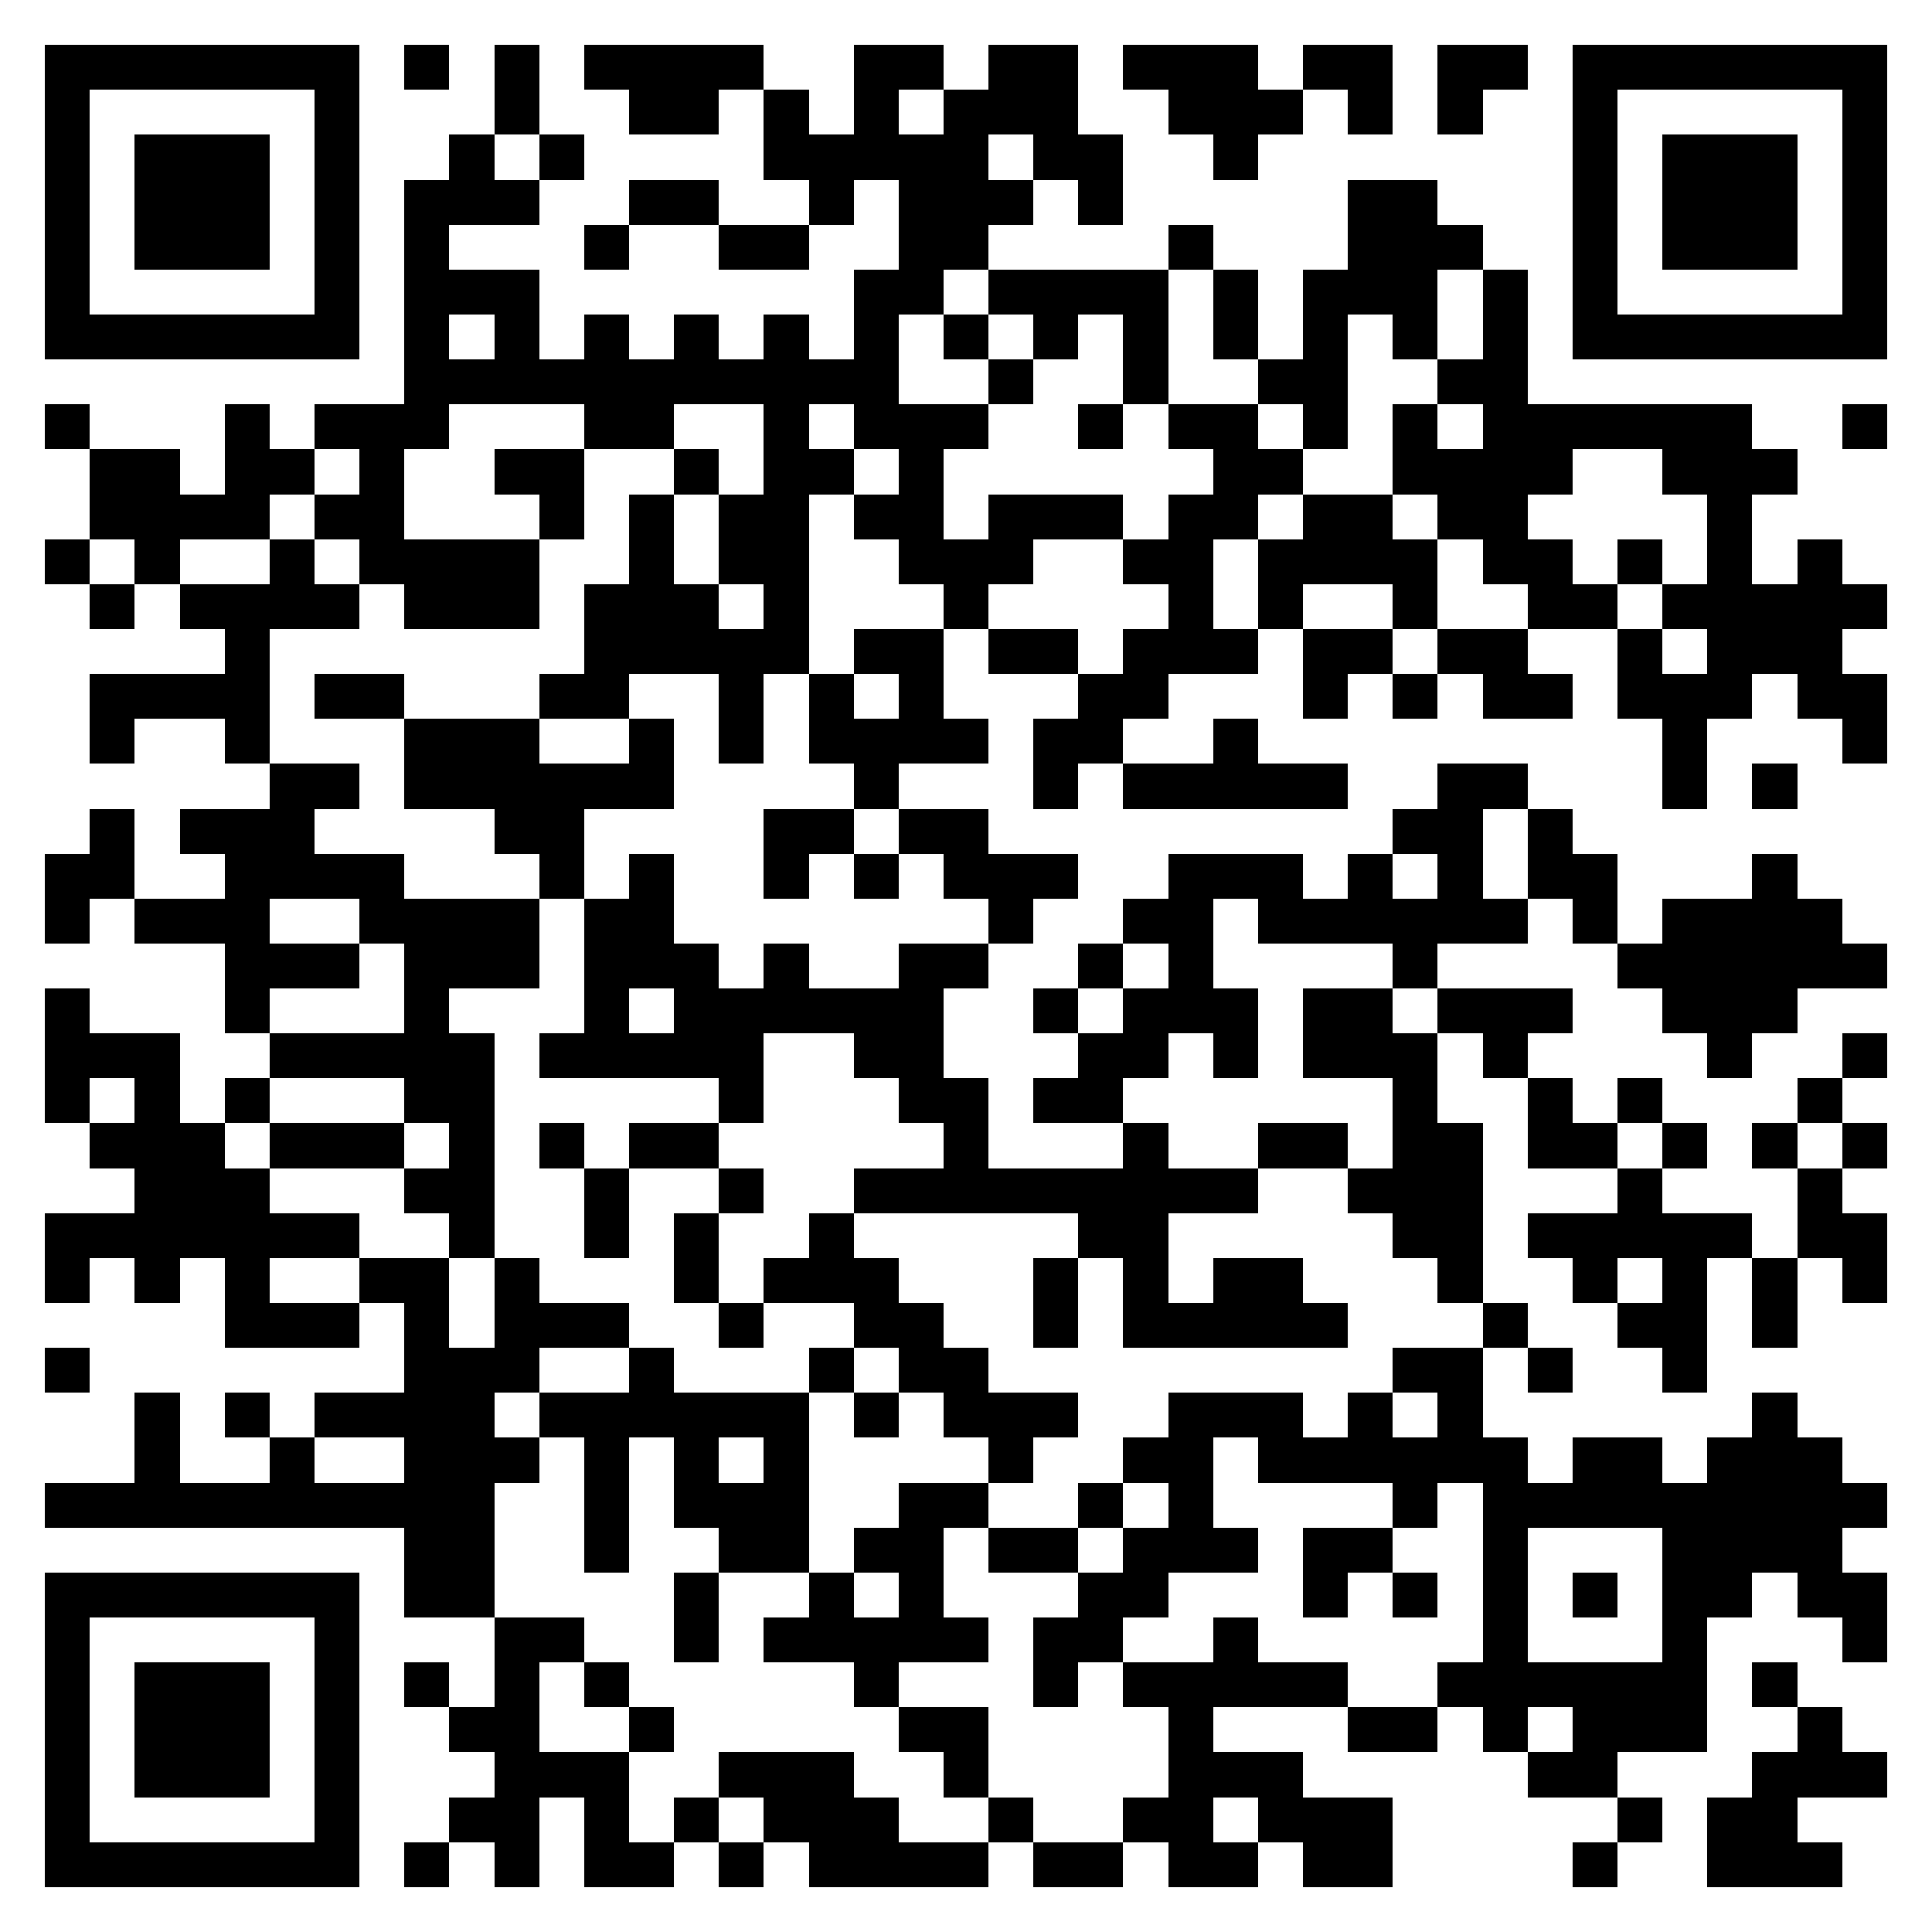
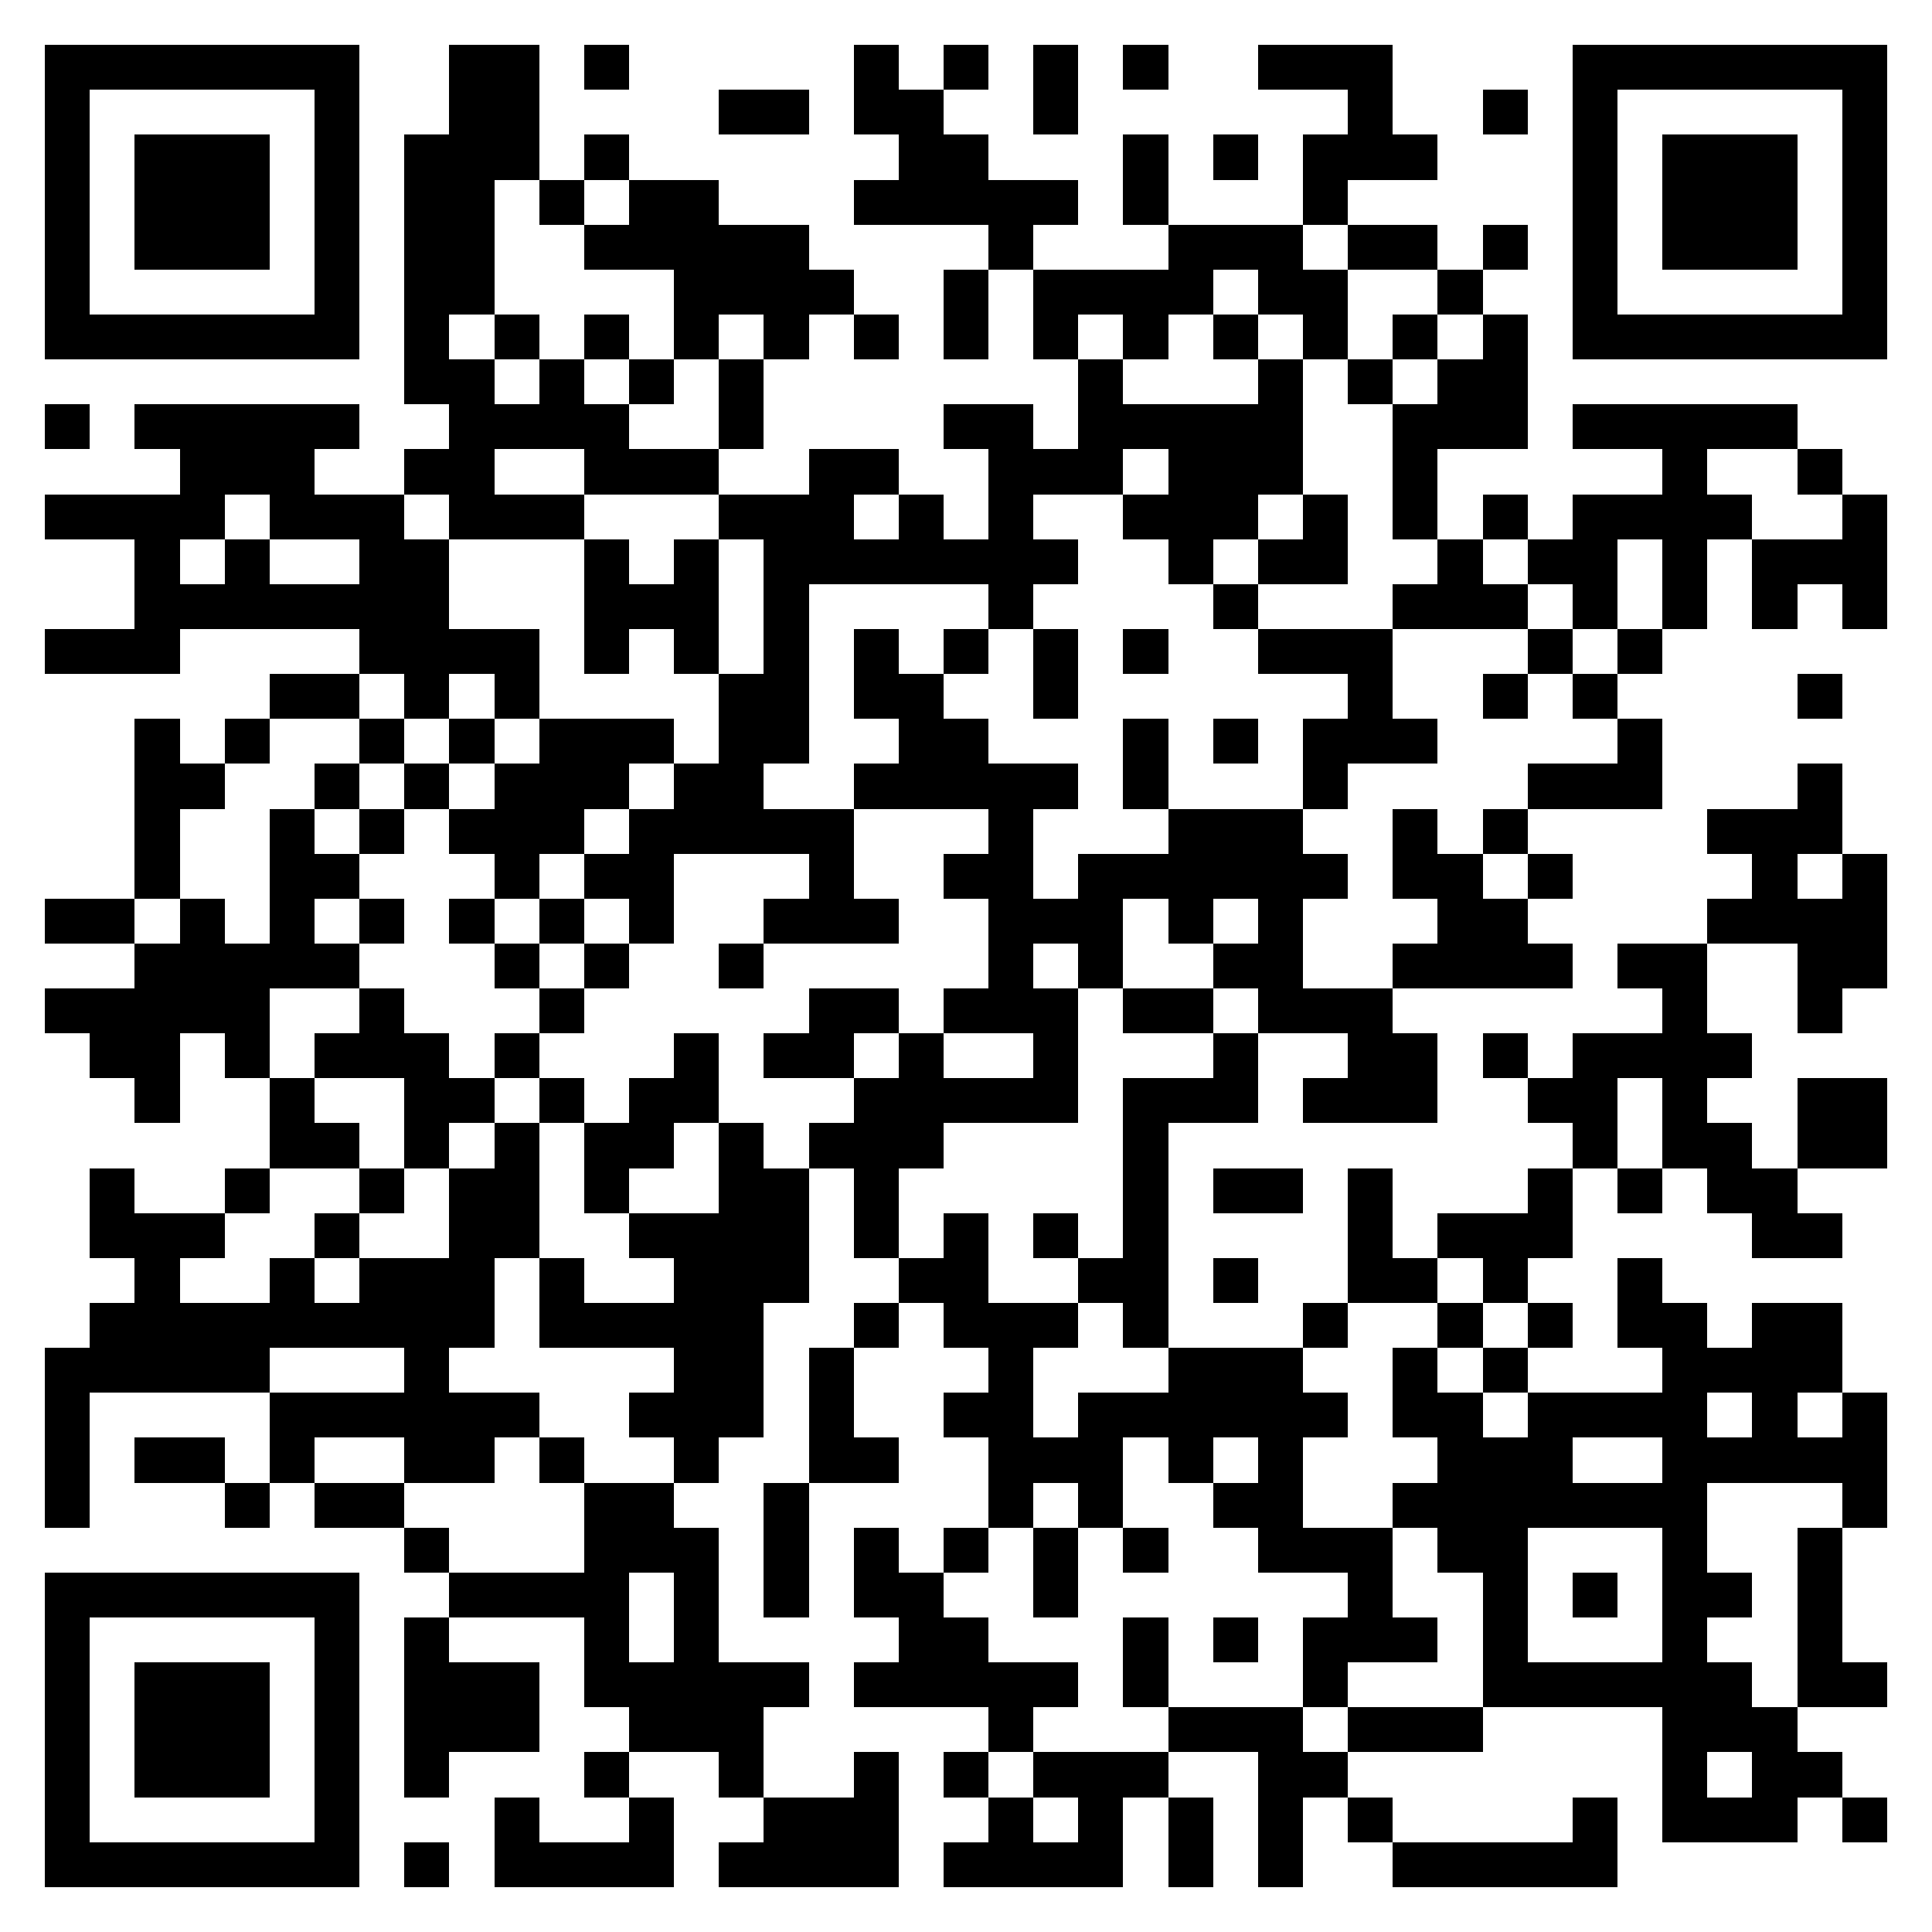
<svg xmlns="http://www.w3.org/2000/svg" viewBox="0 0 43 43" shape-rendering="crispEdges">
-   <path fill="#000" d="M1 1h7v1h-7zM9 1h1v1h-1zM11 1h1v1h-1zM13 1h4v1h-4zM19 1h2v1h-2zM22 1h2v1h-2zM25 1h3v1h-3zM29 1h2v1h-2zM32 1h2v1h-2zM35 1h7v1h-7zM1 2h1v1h-1zM7 2h1v1h-1zM11 2h1v1h-1zM14 2h2v1h-2zM17 2h1v1h-1zM19 2h1v1h-1zM21 2h3v1h-3zM26 2h3v1h-3zM30 2h1v1h-1zM32 2h1v1h-1zM35 2h1v1h-1zM41 2h1v1h-1zM1 3h1v1h-1zM3 3h3v1h-3zM7 3h1v1h-1zM10 3h1v1h-1zM12 3h1v1h-1zM17 3h5v1h-5zM23 3h2v1h-2zM27 3h1v1h-1zM35 3h1v1h-1zM37 3h3v1h-3zM41 3h1v1h-1zM1 4h1v1h-1zM3 4h3v1h-3zM7 4h1v1h-1zM9 4h3v1h-3zM14 4h2v1h-2zM18 4h1v1h-1zM20 4h3v1h-3zM24 4h1v1h-1zM30 4h2v1h-2zM35 4h1v1h-1zM37 4h3v1h-3zM41 4h1v1h-1zM1 5h1v1h-1zM3 5h3v1h-3zM7 5h1v1h-1zM9 5h1v1h-1zM13 5h1v1h-1zM16 5h2v1h-2zM20 5h2v1h-2zM26 5h1v1h-1zM30 5h3v1h-3zM35 5h1v1h-1zM37 5h3v1h-3zM41 5h1v1h-1zM1 6h1v1h-1zM7 6h1v1h-1zM9 6h3v1h-3zM19 6h2v1h-2zM22 6h4v1h-4zM27 6h1v1h-1zM29 6h3v1h-3zM33 6h1v1h-1zM35 6h1v1h-1zM41 6h1v1h-1zM1 7h7v1h-7zM9 7h1v1h-1zM11 7h1v1h-1zM13 7h1v1h-1zM15 7h1v1h-1zM17 7h1v1h-1zM19 7h1v1h-1zM21 7h1v1h-1zM23 7h1v1h-1zM25 7h1v1h-1zM27 7h1v1h-1zM29 7h1v1h-1zM31 7h1v1h-1zM33 7h1v1h-1zM35 7h7v1h-7zM9 8h11v1h-11zM22 8h1v1h-1zM25 8h1v1h-1zM28 8h2v1h-2zM32 8h2v1h-2zM1 9h1v1h-1zM5 9h1v1h-1zM7 9h3v1h-3zM13 9h2v1h-2zM17 9h1v1h-1zM19 9h3v1h-3zM24 9h1v1h-1zM26 9h2v1h-2zM29 9h1v1h-1zM31 9h1v1h-1zM33 9h6v1h-6zM41 9h1v1h-1zM2 10h2v1h-2zM5 10h2v1h-2zM8 10h1v1h-1zM11 10h2v1h-2zM15 10h1v1h-1zM17 10h2v1h-2zM20 10h1v1h-1zM27 10h2v1h-2zM31 10h4v1h-4zM37 10h3v1h-3zM2 11h4v1h-4zM7 11h2v1h-2zM12 11h1v1h-1zM14 11h1v1h-1zM16 11h2v1h-2zM19 11h2v1h-2zM22 11h3v1h-3zM26 11h2v1h-2zM29 11h2v1h-2zM32 11h2v1h-2zM38 11h1v1h-1zM1 12h1v1h-1zM3 12h1v1h-1zM6 12h1v1h-1zM8 12h4v1h-4zM14 12h1v1h-1zM16 12h2v1h-2zM20 12h3v1h-3zM25 12h2v1h-2zM28 12h4v1h-4zM33 12h2v1h-2zM36 12h1v1h-1zM38 12h1v1h-1zM40 12h1v1h-1zM2 13h1v1h-1zM4 13h4v1h-4zM9 13h3v1h-3zM13 13h3v1h-3zM17 13h1v1h-1zM21 13h1v1h-1zM26 13h1v1h-1zM28 13h1v1h-1zM31 13h1v1h-1zM34 13h2v1h-2zM37 13h5v1h-5zM5 14h1v1h-1zM13 14h5v1h-5zM19 14h2v1h-2zM22 14h2v1h-2zM25 14h3v1h-3zM29 14h2v1h-2zM32 14h2v1h-2zM36 14h1v1h-1zM38 14h3v1h-3zM2 15h4v1h-4zM7 15h2v1h-2zM12 15h2v1h-2zM16 15h1v1h-1zM18 15h1v1h-1zM20 15h1v1h-1zM24 15h2v1h-2zM29 15h1v1h-1zM31 15h1v1h-1zM33 15h2v1h-2zM36 15h3v1h-3zM40 15h2v1h-2zM2 16h1v1h-1zM5 16h1v1h-1zM9 16h3v1h-3zM14 16h1v1h-1zM16 16h1v1h-1zM18 16h4v1h-4zM23 16h2v1h-2zM27 16h1v1h-1zM37 16h1v1h-1zM41 16h1v1h-1zM6 17h2v1h-2zM9 17h6v1h-6zM19 17h1v1h-1zM23 17h1v1h-1zM25 17h5v1h-5zM32 17h2v1h-2zM37 17h1v1h-1zM39 17h1v1h-1zM2 18h1v1h-1zM4 18h3v1h-3zM11 18h2v1h-2zM17 18h2v1h-2zM20 18h2v1h-2zM31 18h2v1h-2zM34 18h1v1h-1zM1 19h2v1h-2zM5 19h4v1h-4zM12 19h1v1h-1zM14 19h1v1h-1zM17 19h1v1h-1zM19 19h1v1h-1zM21 19h3v1h-3zM26 19h3v1h-3zM30 19h1v1h-1zM32 19h1v1h-1zM34 19h2v1h-2zM39 19h1v1h-1zM1 20h1v1h-1zM3 20h3v1h-3zM8 20h4v1h-4zM13 20h2v1h-2zM22 20h1v1h-1zM25 20h2v1h-2zM28 20h6v1h-6zM35 20h1v1h-1zM37 20h4v1h-4zM5 21h3v1h-3zM9 21h3v1h-3zM13 21h3v1h-3zM17 21h1v1h-1zM20 21h2v1h-2zM24 21h1v1h-1zM26 21h1v1h-1zM31 21h1v1h-1zM36 21h6v1h-6zM1 22h1v1h-1zM5 22h1v1h-1zM9 22h1v1h-1zM13 22h1v1h-1zM15 22h6v1h-6zM23 22h1v1h-1zM25 22h3v1h-3zM29 22h2v1h-2zM32 22h3v1h-3zM37 22h3v1h-3zM1 23h3v1h-3zM6 23h5v1h-5zM12 23h5v1h-5zM19 23h2v1h-2zM24 23h2v1h-2zM27 23h1v1h-1zM29 23h3v1h-3zM33 23h1v1h-1zM38 23h1v1h-1zM41 23h1v1h-1zM1 24h1v1h-1zM3 24h1v1h-1zM5 24h1v1h-1zM9 24h2v1h-2zM16 24h1v1h-1zM20 24h2v1h-2zM23 24h2v1h-2zM31 24h1v1h-1zM34 24h1v1h-1zM36 24h1v1h-1zM40 24h1v1h-1zM2 25h3v1h-3zM6 25h3v1h-3zM10 25h1v1h-1zM12 25h1v1h-1zM14 25h2v1h-2zM21 25h1v1h-1zM25 25h1v1h-1zM28 25h2v1h-2zM31 25h2v1h-2zM34 25h2v1h-2zM37 25h1v1h-1zM39 25h1v1h-1zM41 25h1v1h-1zM3 26h3v1h-3zM9 26h2v1h-2zM13 26h1v1h-1zM16 26h1v1h-1zM19 26h9v1h-9zM30 26h3v1h-3zM36 26h1v1h-1zM40 26h1v1h-1zM1 27h7v1h-7zM10 27h1v1h-1zM13 27h1v1h-1zM15 27h1v1h-1zM18 27h1v1h-1zM24 27h2v1h-2zM31 27h2v1h-2zM34 27h5v1h-5zM40 27h2v1h-2zM1 28h1v1h-1zM3 28h1v1h-1zM5 28h1v1h-1zM8 28h2v1h-2zM11 28h1v1h-1zM15 28h1v1h-1zM17 28h3v1h-3zM23 28h1v1h-1zM25 28h1v1h-1zM27 28h2v1h-2zM32 28h1v1h-1zM35 28h1v1h-1zM37 28h1v1h-1zM39 28h1v1h-1zM41 28h1v1h-1zM5 29h3v1h-3zM9 29h1v1h-1zM11 29h3v1h-3zM16 29h1v1h-1zM19 29h2v1h-2zM23 29h1v1h-1zM25 29h5v1h-5zM33 29h1v1h-1zM36 29h2v1h-2zM39 29h1v1h-1zM1 30h1v1h-1zM9 30h3v1h-3zM14 30h1v1h-1zM18 30h1v1h-1zM20 30h2v1h-2zM31 30h2v1h-2zM34 30h1v1h-1zM37 30h1v1h-1zM3 31h1v1h-1zM5 31h1v1h-1zM7 31h4v1h-4zM12 31h6v1h-6zM19 31h1v1h-1zM21 31h3v1h-3zM26 31h3v1h-3zM30 31h1v1h-1zM32 31h1v1h-1zM39 31h1v1h-1zM3 32h1v1h-1zM6 32h1v1h-1zM9 32h3v1h-3zM13 32h1v1h-1zM15 32h1v1h-1zM17 32h1v1h-1zM22 32h1v1h-1zM25 32h2v1h-2zM28 32h6v1h-6zM35 32h2v1h-2zM38 32h3v1h-3zM1 33h10v1h-10zM13 33h1v1h-1zM15 33h3v1h-3zM20 33h2v1h-2zM24 33h1v1h-1zM26 33h1v1h-1zM31 33h1v1h-1zM33 33h9v1h-9zM9 34h2v1h-2zM13 34h1v1h-1zM16 34h2v1h-2zM19 34h2v1h-2zM22 34h2v1h-2zM25 34h3v1h-3zM29 34h2v1h-2zM33 34h1v1h-1zM37 34h4v1h-4zM1 35h7v1h-7zM9 35h2v1h-2zM15 35h1v1h-1zM18 35h1v1h-1zM20 35h1v1h-1zM24 35h2v1h-2zM29 35h1v1h-1zM31 35h1v1h-1zM33 35h1v1h-1zM35 35h1v1h-1zM37 35h2v1h-2zM40 35h2v1h-2zM1 36h1v1h-1zM7 36h1v1h-1zM11 36h2v1h-2zM15 36h1v1h-1zM17 36h5v1h-5zM23 36h2v1h-2zM27 36h1v1h-1zM33 36h1v1h-1zM37 36h1v1h-1zM41 36h1v1h-1zM1 37h1v1h-1zM3 37h3v1h-3zM7 37h1v1h-1zM9 37h1v1h-1zM11 37h1v1h-1zM13 37h1v1h-1zM19 37h1v1h-1zM23 37h1v1h-1zM25 37h5v1h-5zM32 37h6v1h-6zM39 37h1v1h-1zM1 38h1v1h-1zM3 38h3v1h-3zM7 38h1v1h-1zM10 38h2v1h-2zM14 38h1v1h-1zM20 38h2v1h-2zM26 38h1v1h-1zM30 38h2v1h-2zM33 38h1v1h-1zM35 38h3v1h-3zM40 38h1v1h-1zM1 39h1v1h-1zM3 39h3v1h-3zM7 39h1v1h-1zM11 39h3v1h-3zM16 39h3v1h-3zM21 39h1v1h-1zM26 39h3v1h-3zM34 39h2v1h-2zM39 39h3v1h-3zM1 40h1v1h-1zM7 40h1v1h-1zM10 40h2v1h-2zM13 40h1v1h-1zM15 40h1v1h-1zM17 40h3v1h-3zM22 40h1v1h-1zM25 40h2v1h-2zM28 40h3v1h-3zM36 40h1v1h-1zM38 40h2v1h-2zM1 41h7v1h-7zM9 41h1v1h-1zM11 41h1v1h-1zM13 41h2v1h-2zM16 41h1v1h-1zM18 41h4v1h-4zM23 41h2v1h-2zM26 41h2v1h-2zM29 41h2v1h-2zM35 41h1v1h-1zM38 41h3v1h-3z" />
+   <path fill="#000" d="M1 1h7v1h-7zM10 1h2v1h-2zM13 1h1v1h-1zM19 1h1v1h-1zM21 1h1v1h-1zM23 1h1v1h-1zM25 1h1v1h-1zM28 1h3v1h-3zM35 1h7v1h-7zM1 2h1v1h-1zM7 2h1v1h-1zM10 2h2v1h-2zM16 2h2v1h-2zM19 2h2v1h-2zM23 2h1v1h-1zM30 2h1v1h-1zM33 2h1v1h-1zM35 2h1v1h-1zM41 2h1v1h-1zM1 3h1v1h-1zM3 3h3v1h-3zM7 3h1v1h-1zM9 3h3v1h-3zM13 3h1v1h-1zM20 3h2v1h-2zM25 3h1v1h-1zM27 3h1v1h-1zM29 3h3v1h-3zM35 3h1v1h-1zM37 3h3v1h-3zM41 3h1v1h-1zM1 4h1v1h-1zM3 4h3v1h-3zM7 4h1v1h-1zM9 4h2v1h-2zM12 4h1v1h-1zM14 4h2v1h-2zM19 4h5v1h-5zM25 4h1v1h-1zM29 4h1v1h-1zM35 4h1v1h-1zM37 4h3v1h-3zM41 4h1v1h-1zM1 5h1v1h-1zM3 5h3v1h-3zM7 5h1v1h-1zM9 5h2v1h-2zM13 5h5v1h-5zM22 5h1v1h-1zM26 5h3v1h-3zM30 5h2v1h-2zM33 5h1v1h-1zM35 5h1v1h-1zM37 5h3v1h-3zM41 5h1v1h-1zM1 6h1v1h-1zM7 6h1v1h-1zM9 6h2v1h-2zM15 6h4v1h-4zM21 6h1v1h-1zM23 6h4v1h-4zM28 6h2v1h-2zM32 6h1v1h-1zM35 6h1v1h-1zM41 6h1v1h-1zM1 7h7v1h-7zM9 7h1v1h-1zM11 7h1v1h-1zM13 7h1v1h-1zM15 7h1v1h-1zM17 7h1v1h-1zM19 7h1v1h-1zM21 7h1v1h-1zM23 7h1v1h-1zM25 7h1v1h-1zM27 7h1v1h-1zM29 7h1v1h-1zM31 7h1v1h-1zM33 7h1v1h-1zM35 7h7v1h-7zM9 8h2v1h-2zM12 8h1v1h-1zM14 8h1v1h-1zM16 8h1v1h-1zM24 8h1v1h-1zM28 8h1v1h-1zM30 8h1v1h-1zM32 8h2v1h-2zM1 9h1v1h-1zM3 9h5v1h-5zM10 9h4v1h-4zM16 9h1v1h-1zM21 9h2v1h-2zM24 9h5v1h-5zM31 9h3v1h-3zM35 9h5v1h-5zM4 10h3v1h-3zM9 10h2v1h-2zM13 10h3v1h-3zM18 10h2v1h-2zM22 10h3v1h-3zM26 10h3v1h-3zM31 10h1v1h-1zM37 10h1v1h-1zM40 10h1v1h-1zM1 11h4v1h-4zM6 11h3v1h-3zM10 11h3v1h-3zM16 11h3v1h-3zM20 11h1v1h-1zM22 11h1v1h-1zM25 11h3v1h-3zM29 11h1v1h-1zM31 11h1v1h-1zM33 11h1v1h-1zM35 11h4v1h-4zM41 11h1v1h-1zM3 12h1v1h-1zM5 12h1v1h-1zM8 12h2v1h-2zM13 12h1v1h-1zM15 12h1v1h-1zM17 12h7v1h-7zM26 12h1v1h-1zM28 12h2v1h-2zM32 12h1v1h-1zM34 12h2v1h-2zM37 12h1v1h-1zM39 12h3v1h-3zM3 13h7v1h-7zM13 13h3v1h-3zM17 13h1v1h-1zM22 13h1v1h-1zM27 13h1v1h-1zM31 13h3v1h-3zM35 13h1v1h-1zM37 13h1v1h-1zM39 13h1v1h-1zM41 13h1v1h-1zM1 14h3v1h-3zM8 14h4v1h-4zM13 14h1v1h-1zM15 14h1v1h-1zM17 14h1v1h-1zM19 14h1v1h-1zM21 14h1v1h-1zM23 14h1v1h-1zM25 14h1v1h-1zM28 14h3v1h-3zM34 14h1v1h-1zM36 14h1v1h-1zM6 15h2v1h-2zM9 15h1v1h-1zM11 15h1v1h-1zM16 15h2v1h-2zM19 15h2v1h-2zM23 15h1v1h-1zM30 15h1v1h-1zM33 15h1v1h-1zM35 15h1v1h-1zM40 15h1v1h-1zM3 16h1v1h-1zM5 16h1v1h-1zM8 16h1v1h-1zM10 16h1v1h-1zM12 16h3v1h-3zM16 16h2v1h-2zM20 16h2v1h-2zM25 16h1v1h-1zM27 16h1v1h-1zM29 16h3v1h-3zM36 16h1v1h-1zM3 17h2v1h-2zM7 17h1v1h-1zM9 17h1v1h-1zM11 17h3v1h-3zM15 17h2v1h-2zM19 17h5v1h-5zM25 17h1v1h-1zM29 17h1v1h-1zM34 17h3v1h-3zM40 17h1v1h-1zM3 18h1v1h-1zM6 18h1v1h-1zM8 18h1v1h-1zM10 18h3v1h-3zM14 18h5v1h-5zM22 18h1v1h-1zM26 18h3v1h-3zM31 18h1v1h-1zM33 18h1v1h-1zM38 18h3v1h-3zM3 19h1v1h-1zM6 19h2v1h-2zM11 19h1v1h-1zM13 19h2v1h-2zM18 19h1v1h-1zM21 19h2v1h-2zM24 19h6v1h-6zM31 19h2v1h-2zM34 19h1v1h-1zM39 19h1v1h-1zM41 19h1v1h-1zM1 20h2v1h-2zM4 20h1v1h-1zM6 20h1v1h-1zM8 20h1v1h-1zM10 20h1v1h-1zM12 20h1v1h-1zM14 20h1v1h-1zM17 20h3v1h-3zM22 20h3v1h-3zM26 20h1v1h-1zM28 20h1v1h-1zM32 20h2v1h-2zM38 20h4v1h-4zM3 21h5v1h-5zM11 21h1v1h-1zM13 21h1v1h-1zM16 21h1v1h-1zM22 21h1v1h-1zM24 21h1v1h-1zM27 21h2v1h-2zM31 21h4v1h-4zM36 21h2v1h-2zM40 21h2v1h-2zM1 22h5v1h-5zM8 22h1v1h-1zM12 22h1v1h-1zM18 22h2v1h-2zM21 22h3v1h-3zM25 22h2v1h-2zM28 22h3v1h-3zM37 22h1v1h-1zM40 22h1v1h-1zM2 23h2v1h-2zM5 23h1v1h-1zM7 23h3v1h-3zM11 23h1v1h-1zM15 23h1v1h-1zM17 23h2v1h-2zM20 23h1v1h-1zM23 23h1v1h-1zM27 23h1v1h-1zM30 23h2v1h-2zM33 23h1v1h-1zM35 23h4v1h-4zM3 24h1v1h-1zM6 24h1v1h-1zM9 24h2v1h-2zM12 24h1v1h-1zM14 24h2v1h-2zM19 24h5v1h-5zM25 24h3v1h-3zM29 24h3v1h-3zM34 24h2v1h-2zM37 24h1v1h-1zM40 24h2v1h-2zM6 25h2v1h-2zM9 25h1v1h-1zM11 25h1v1h-1zM13 25h2v1h-2zM16 25h1v1h-1zM18 25h3v1h-3zM25 25h1v1h-1zM35 25h1v1h-1zM37 25h2v1h-2zM40 25h2v1h-2zM2 26h1v1h-1zM5 26h1v1h-1zM8 26h1v1h-1zM10 26h2v1h-2zM13 26h1v1h-1zM16 26h2v1h-2zM19 26h1v1h-1zM25 26h1v1h-1zM27 26h2v1h-2zM30 26h1v1h-1zM34 26h1v1h-1zM36 26h1v1h-1zM38 26h2v1h-2zM2 27h3v1h-3zM7 27h1v1h-1zM10 27h2v1h-2zM14 27h4v1h-4zM19 27h1v1h-1zM21 27h1v1h-1zM23 27h1v1h-1zM25 27h1v1h-1zM30 27h1v1h-1zM32 27h3v1h-3zM39 27h2v1h-2zM3 28h1v1h-1zM6 28h1v1h-1zM8 28h3v1h-3zM12 28h1v1h-1zM15 28h3v1h-3zM20 28h2v1h-2zM24 28h2v1h-2zM27 28h1v1h-1zM30 28h2v1h-2zM33 28h1v1h-1zM36 28h1v1h-1zM2 29h9v1h-9zM12 29h5v1h-5zM19 29h1v1h-1zM21 29h3v1h-3zM25 29h1v1h-1zM29 29h1v1h-1zM32 29h1v1h-1zM34 29h1v1h-1zM36 29h2v1h-2zM39 29h2v1h-2zM1 30h5v1h-5zM9 30h1v1h-1zM15 30h2v1h-2zM18 30h1v1h-1zM22 30h1v1h-1zM26 30h3v1h-3zM31 30h1v1h-1zM33 30h1v1h-1zM37 30h4v1h-4zM1 31h1v1h-1zM6 31h6v1h-6zM14 31h3v1h-3zM18 31h1v1h-1zM21 31h2v1h-2zM24 31h6v1h-6zM31 31h2v1h-2zM34 31h4v1h-4zM39 31h1v1h-1zM41 31h1v1h-1zM1 32h1v1h-1zM3 32h2v1h-2zM6 32h1v1h-1zM9 32h2v1h-2zM12 32h1v1h-1zM15 32h1v1h-1zM18 32h2v1h-2zM22 32h3v1h-3zM26 32h1v1h-1zM28 32h1v1h-1zM32 32h3v1h-3zM37 32h5v1h-5zM1 33h1v1h-1zM5 33h1v1h-1zM7 33h2v1h-2zM13 33h2v1h-2zM17 33h1v1h-1zM22 33h1v1h-1zM24 33h1v1h-1zM27 33h2v1h-2zM31 33h7v1h-7zM41 33h1v1h-1zM9 34h1v1h-1zM13 34h3v1h-3zM17 34h1v1h-1zM19 34h1v1h-1zM21 34h1v1h-1zM23 34h1v1h-1zM25 34h1v1h-1zM28 34h3v1h-3zM32 34h2v1h-2zM37 34h1v1h-1zM40 34h1v1h-1zM1 35h7v1h-7zM10 35h4v1h-4zM15 35h1v1h-1zM17 35h1v1h-1zM19 35h2v1h-2zM23 35h1v1h-1zM30 35h1v1h-1zM33 35h1v1h-1zM35 35h1v1h-1zM37 35h2v1h-2zM40 35h1v1h-1zM1 36h1v1h-1zM7 36h1v1h-1zM9 36h1v1h-1zM13 36h1v1h-1zM15 36h1v1h-1zM20 36h2v1h-2zM25 36h1v1h-1zM27 36h1v1h-1zM29 36h3v1h-3zM33 36h1v1h-1zM37 36h1v1h-1zM40 36h1v1h-1zM1 37h1v1h-1zM3 37h3v1h-3zM7 37h1v1h-1zM9 37h3v1h-3zM13 37h5v1h-5zM19 37h5v1h-5zM25 37h1v1h-1zM29 37h1v1h-1zM33 37h6v1h-6zM40 37h2v1h-2zM1 38h1v1h-1zM3 38h3v1h-3zM7 38h1v1h-1zM9 38h3v1h-3zM14 38h3v1h-3zM22 38h1v1h-1zM26 38h3v1h-3zM30 38h3v1h-3zM37 38h3v1h-3zM1 39h1v1h-1zM3 39h3v1h-3zM7 39h1v1h-1zM9 39h1v1h-1zM13 39h1v1h-1zM16 39h1v1h-1zM19 39h1v1h-1zM21 39h1v1h-1zM23 39h3v1h-3zM28 39h2v1h-2zM37 39h1v1h-1zM39 39h2v1h-2zM1 40h1v1h-1zM7 40h1v1h-1zM11 40h1v1h-1zM14 40h1v1h-1zM17 40h3v1h-3zM22 40h1v1h-1zM24 40h1v1h-1zM26 40h1v1h-1zM28 40h1v1h-1zM30 40h1v1h-1zM35 40h1v1h-1zM37 40h3v1h-3zM41 40h1v1h-1zM1 41h7v1h-7zM9 41h1v1h-1zM11 41h4v1h-4zM16 41h4v1h-4zM21 41h4v1h-4zM26 41h1v1h-1zM28 41h1v1h-1zM31 41h5v1h-5z" />
</svg>
